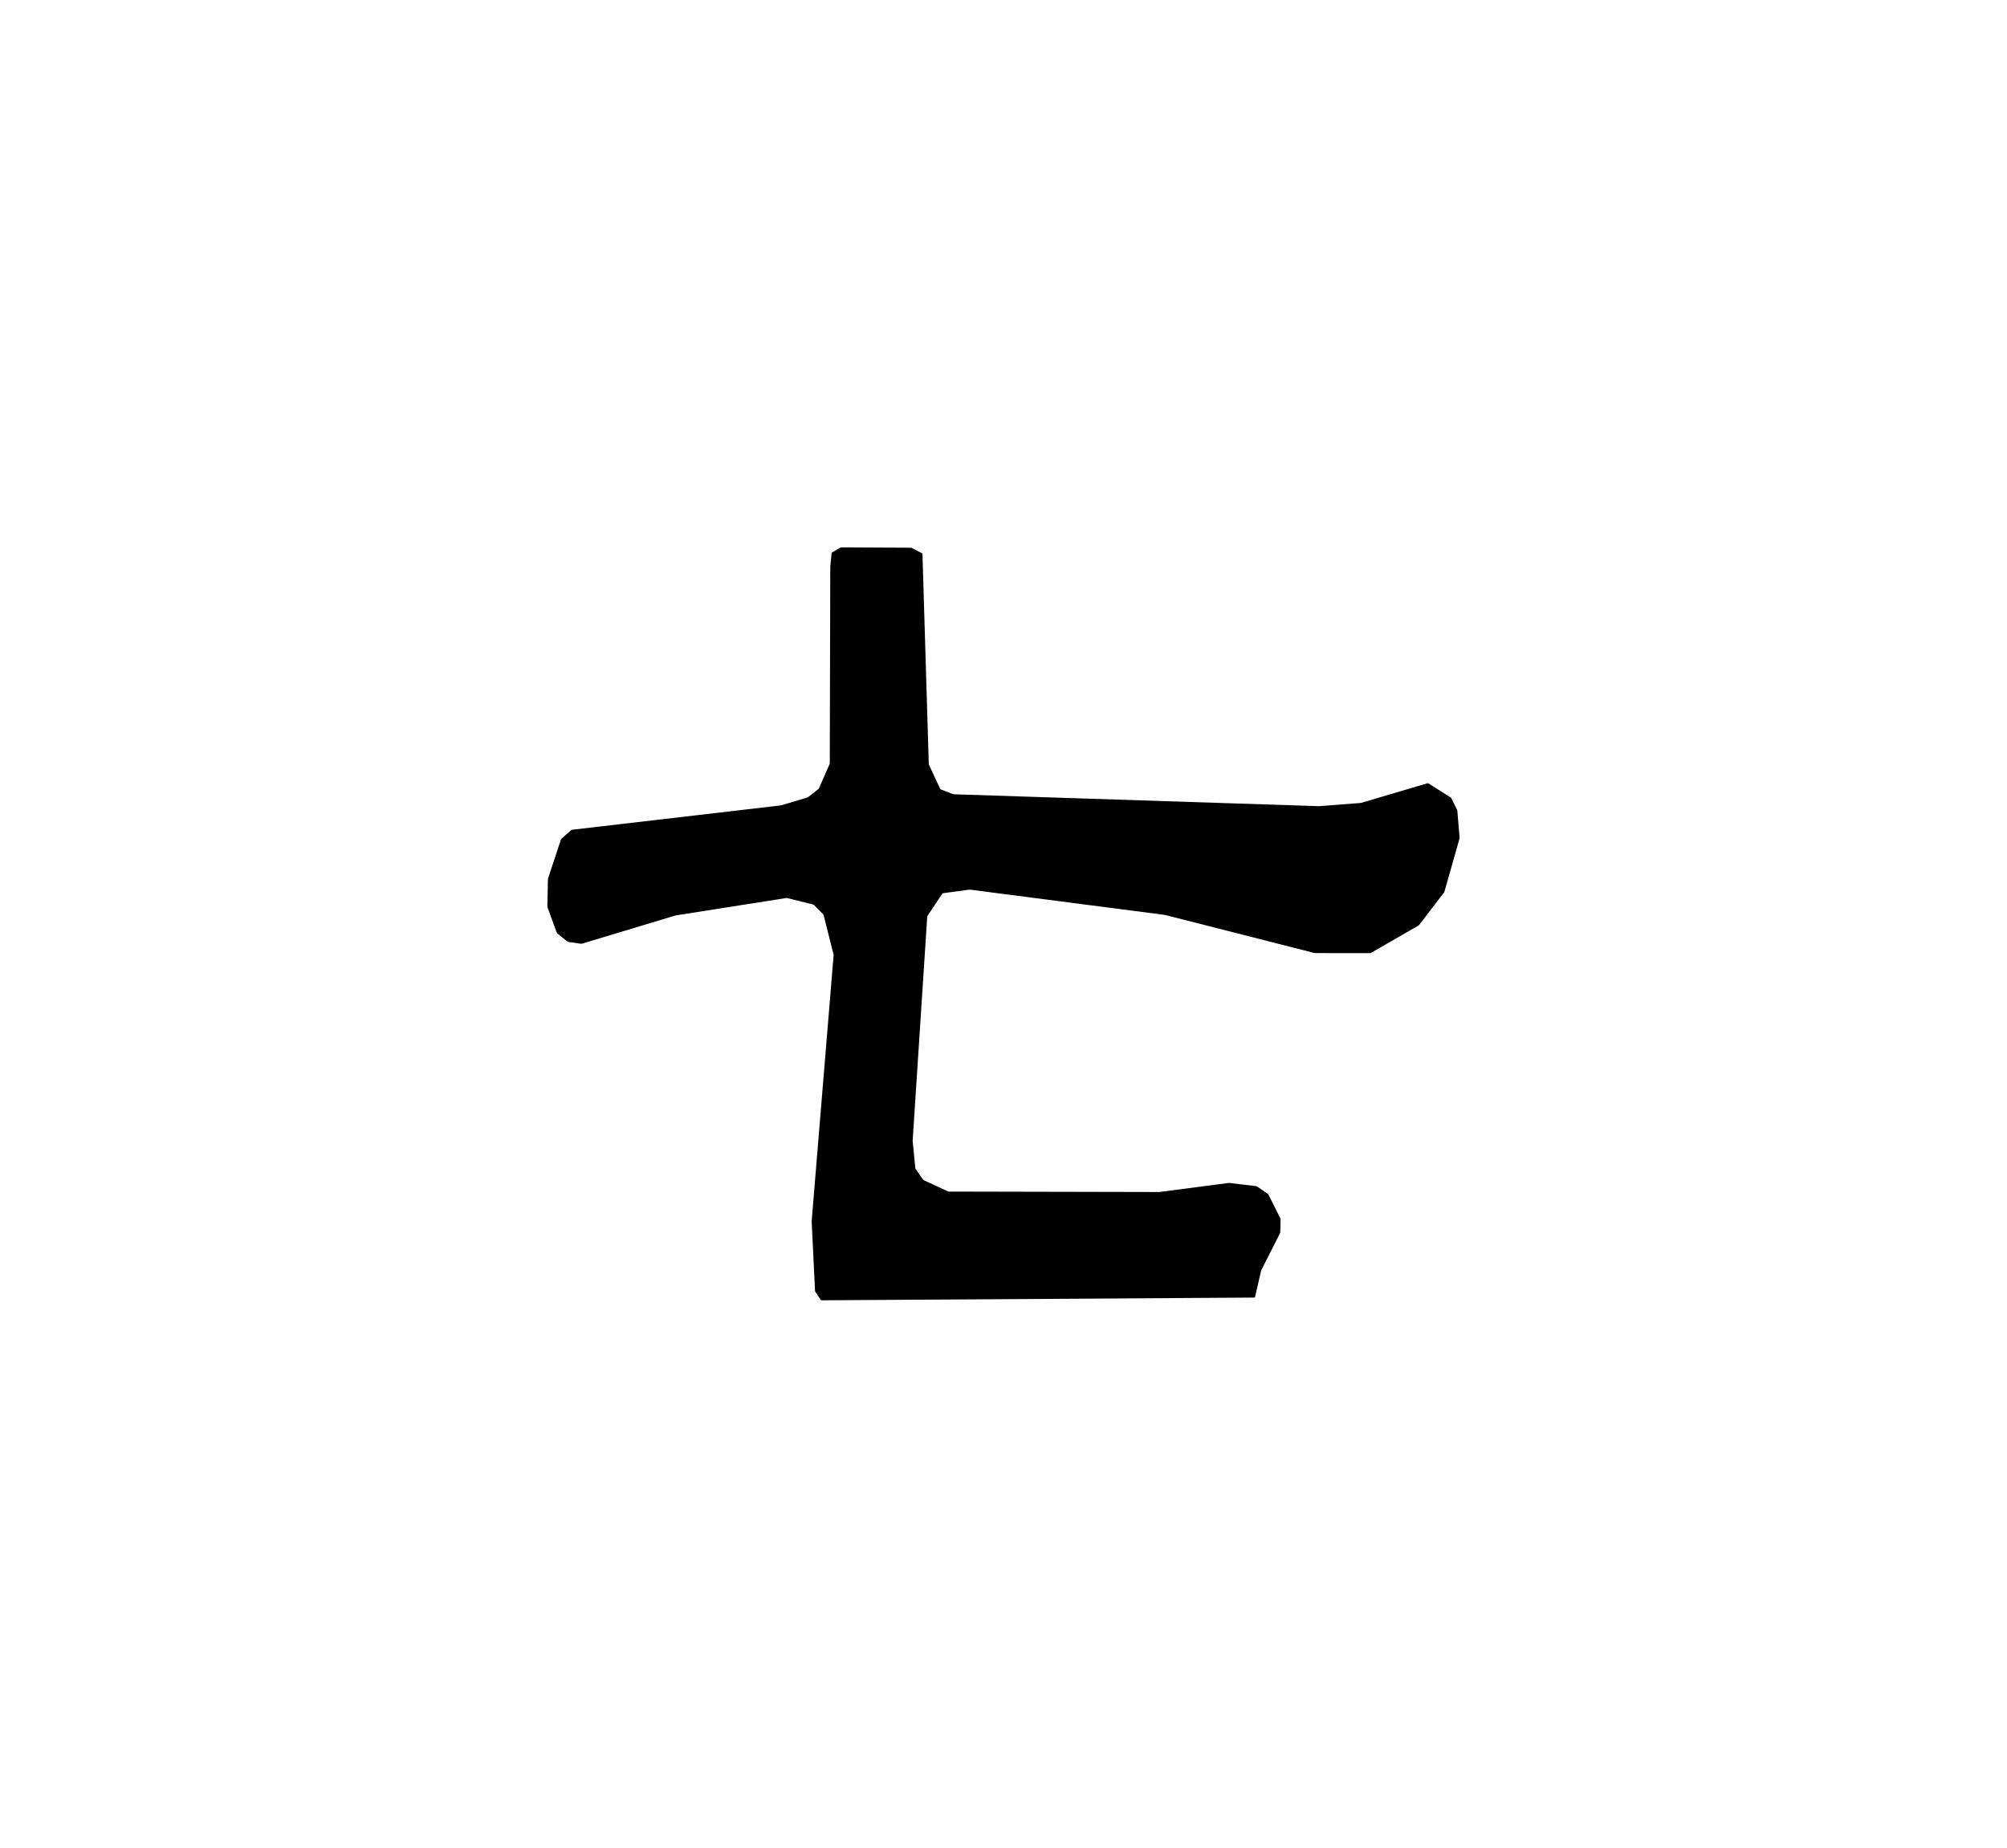
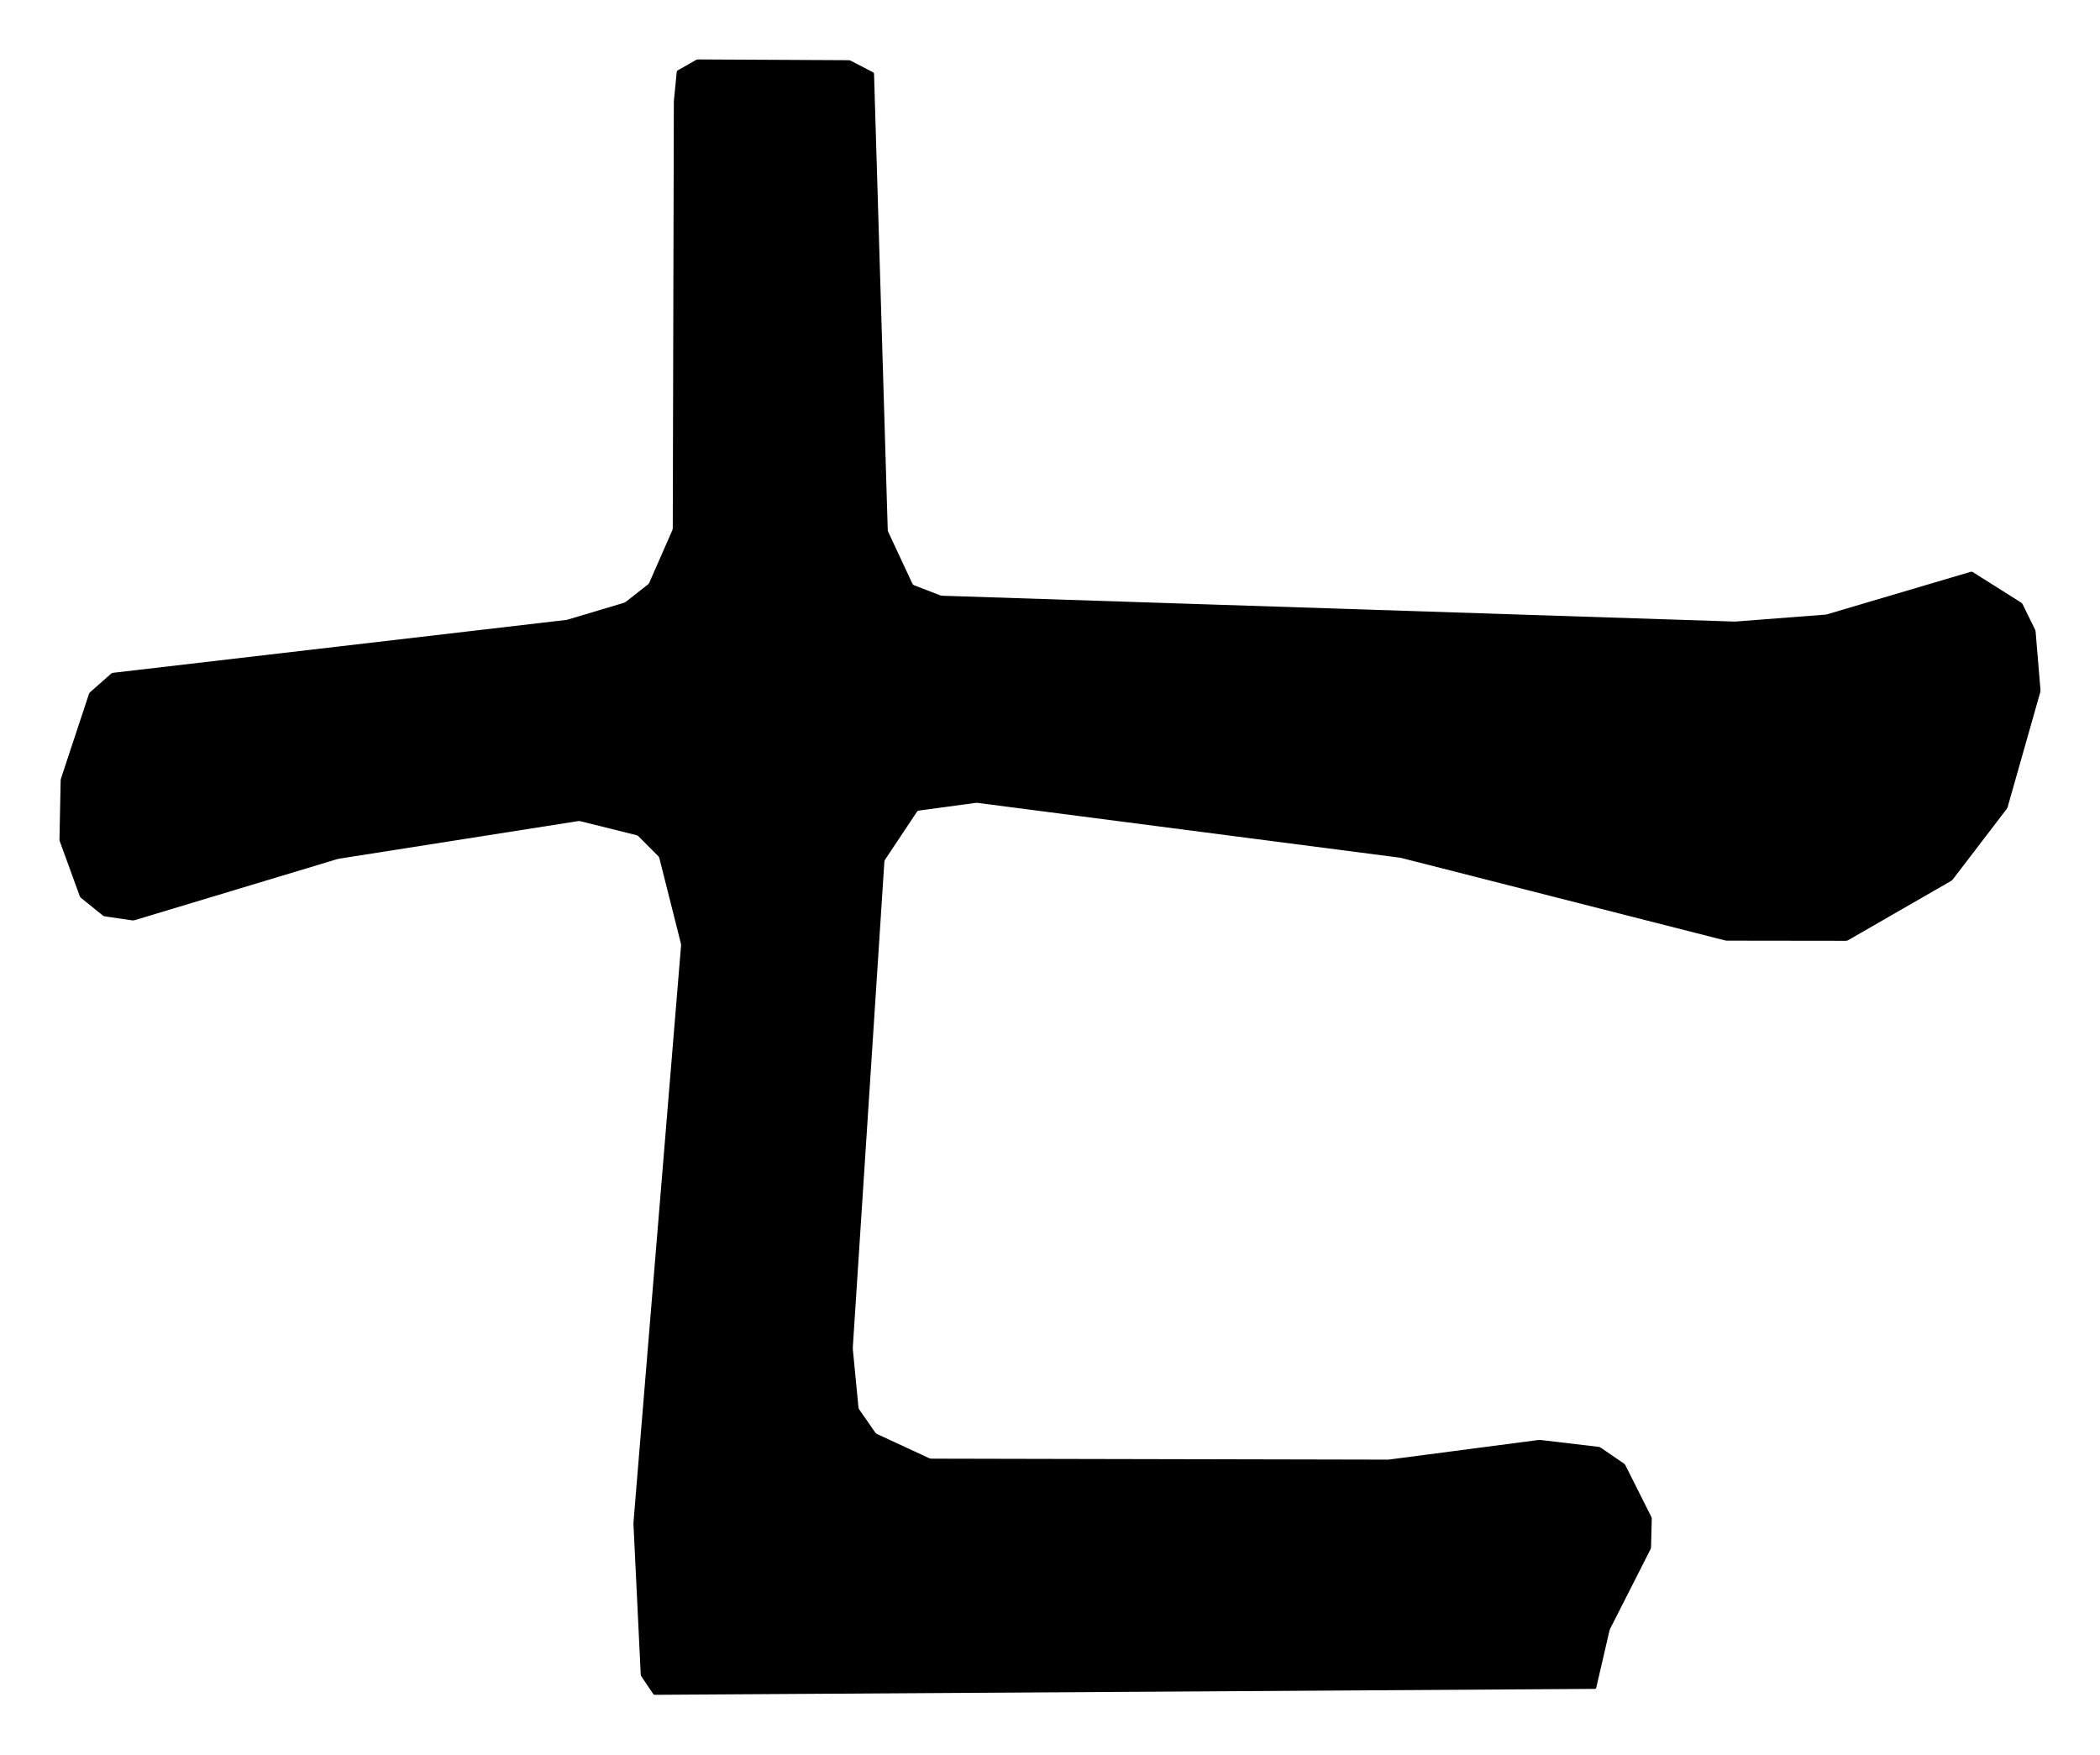
- <svg xmlns="http://www.w3.org/2000/svg" viewBox="0 0 852.96 785.25">
+ <svg xmlns="http://www.w3.org/2000/svg" viewBox="220.99 221.00 410.97 343.26">
  <g transform="translate(184.36,552.63) scale(0.1,-0.1)" fill="#000000" stroke="none" fill-rule="evenodd">
    <path d="M 1685.0 3118.0 L 1685.2 3120.4 Q 1685.0 3118.0 1685.0 3115.6 L 1682.9 2283.3 Q 1682.9 2280.9 1682.0 2278.7 L 1637.1 2176.4 Q 1636.2 2174.2 1634.3 2172.7 L 1591.3 2138.9 Q 1589.4 2137.4 1587.1 2136.7 L 1477.7 2104.0 Q 1475.4 2103.3 1473.0 2103.1 L 587.6 1999.8 Q 585.3 1999.5 583.5 1997.9 L 542.9 1962.1 Q 541.1 1960.5 540.3 1958.2 L 485.8 1793.4 Q 485.0 1791.1 485.0 1788.7 L 482.7 1674.3 Q 482.6 1671.9 483.5 1669.6 L 522.3 1563.0 Q 523.1 1560.7 525.0 1559.2 L 567.3 1525.1 Q 569.2 1523.6 571.5 1523.2 L 624.9 1515.4 Q 627.3 1515.0 629.6 1515.7 L 1025.5 1635.0 Q 1027.8 1635.7 1030.1 1636.1 L 1497.6 1709.6 Q 1500.0 1709.9 1502.3 1709.4 L 1611.8 1682.1 Q 1614.1 1681.6 1615.8 1679.9 L 1654.4 1641.1 Q 1656.1 1639.4 1656.7 1637.1 L 1698.7 1470.6 Q 1699.3 1468.3 1699.1 1465.9 L 1606.1 338.5 Q 1605.9 336.1 1606.0 333.8 L 1620.2 40.2 Q 1620.3 37.8 1621.6 35.9 L 1644.4 2.0 Q 1645.8 0.0 1648.2 0.0 L 3487.3 11.6 Q 3489.7 11.6 3490.2 14.0 L 3516.0 125.5 Q 3516.6 127.8 3517.7 129.9 L 3596.3 284.7 Q 3597.4 286.9 3597.4 289.3 L 3598.8 344.0 Q 3598.9 346.4 3597.8 348.5 L 3547.2 449.2 Q 3546.1 451.4 3544.1 452.7 L 3499.0 483.6 Q 3497.0 484.9 3494.6 485.2 L 3381.6 498.6 Q 3379.2 498.9 3376.9 498.6 L 3085.9 460.5 Q 3083.5 460.2 3081.1 460.2 L 2188.9 462.1 Q 2186.5 462.2 2184.3 463.2 L 2082.7 510.3 Q 2080.6 511.3 2079.2 513.2 L 2047.9 558.2 Q 2046.5 560.2 2046.3 562.6 L 2035.3 676.0 Q 2035.1 678.4 2035.3 680.8 L 2097.0 1629.8 Q 2097.1 1632.2 2098.4 1634.2 L 2160.8 1727.9 Q 2162.1 1729.9 2164.5 1730.2 L 2275.1 1745.2 Q 2277.5 1745.5 2279.9 1745.2 L 3104.7 1638.2 Q 3107.1 1637.9 3109.4 1637.3 L 3741.6 1476.3 Q 3743.9 1475.7 3746.3 1475.7 L 3978.6 1475.4 Q 3981.0 1475.4 3983.1 1476.6 L 4184.5 1592.5 Q 4186.5 1593.7 4188.0 1595.6 L 4293.2 1733.1 Q 4294.6 1735.0 4295.3 1737.3 L 4359.1 1961.9 Q 4359.7 1964.2 4359.5 1966.6 L 4350.0 2080.2 Q 4349.8 2082.6 4348.7 2084.8 L 4324.6 2133.9 Q 4323.5 2136.1 4321.5 2137.3 L 4227.2 2196.8 Q 4225.2 2198.1 4222.9 2197.4 L 3942.7 2114.5 Q 3940.4 2113.8 3938.0 2113.6 L 3764.0 2100.2 Q 3761.6 2100.0 3759.2 2100.1 L 2210.7 2150.6 Q 2208.3 2150.7 2206.0 2151.5 L 2155.2 2171.1 Q 2152.9 2171.9 2151.9 2174.1 L 2104.7 2275.3 Q 2103.7 2277.5 2103.6 2279.9 L 2076.8 3171.5 Q 2076.7 3173.9 2074.6 3175.0 L 2031.4 3197.4 Q 2029.2 3198.5 2026.8 3198.5 L 1732.6 3200.0 Q 1730.2 3200.0 1728.1 3198.8 L 1692.9 3178.7 Q 1690.8 3177.5 1690.6 3175.1 Z" />
  </g>
</svg>
